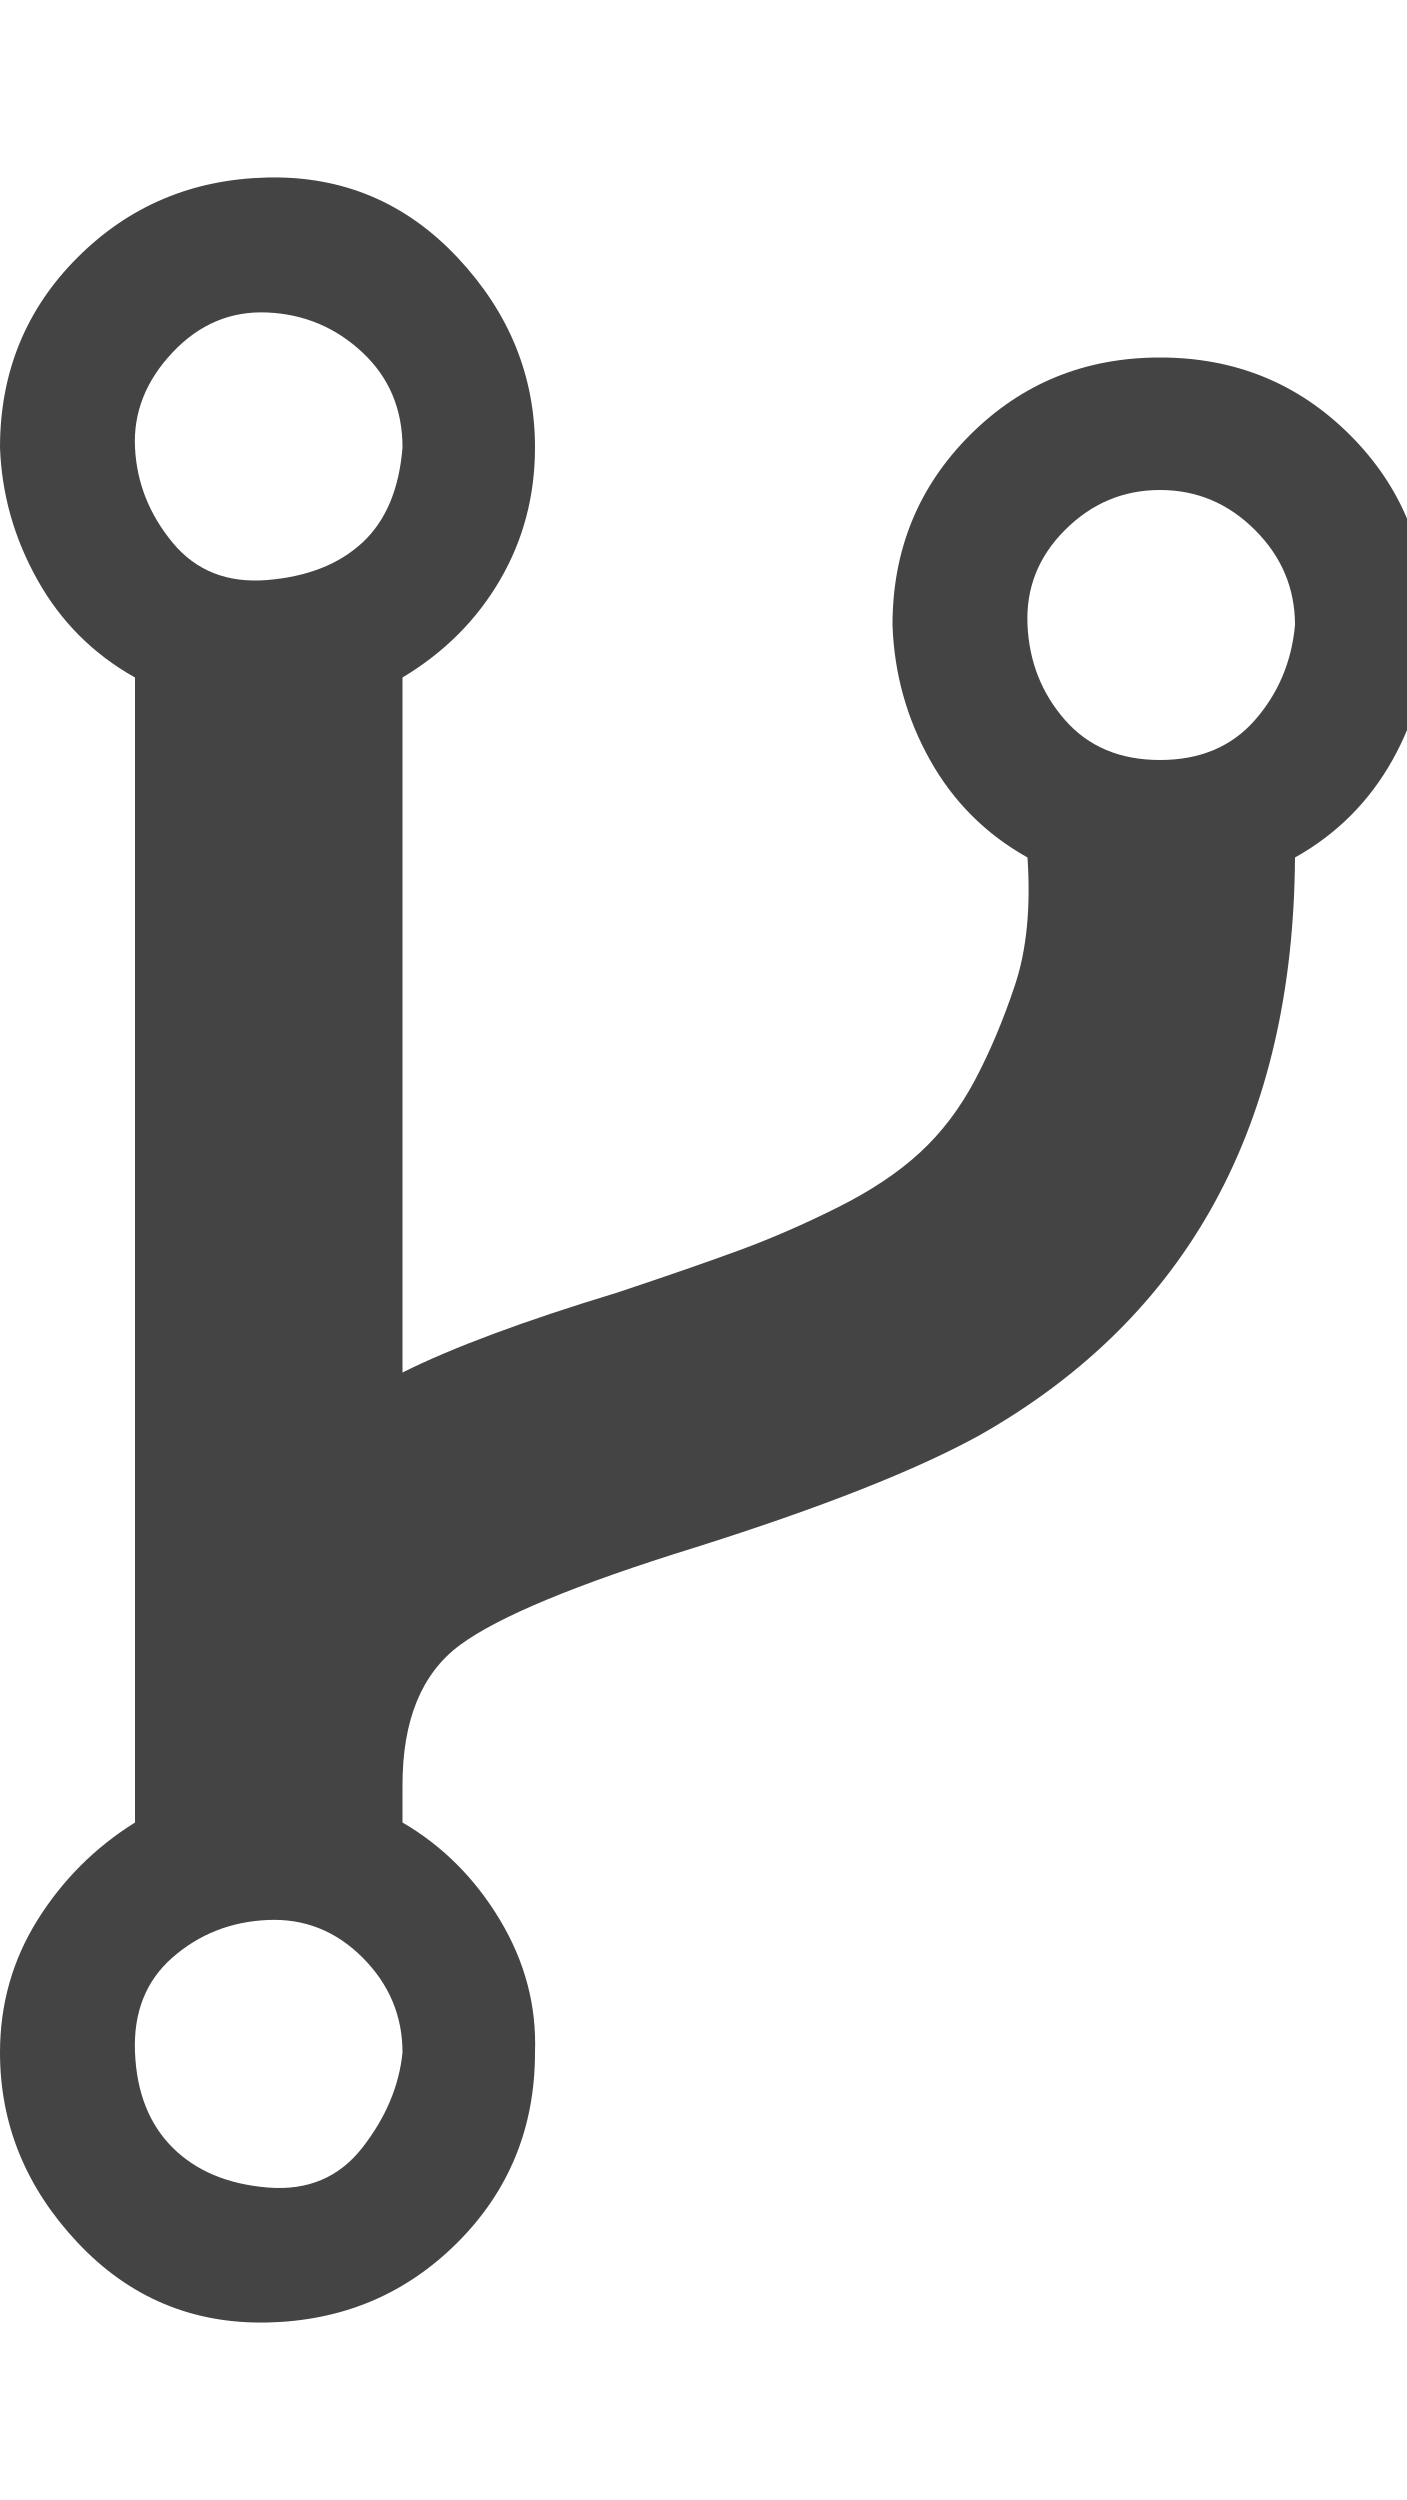
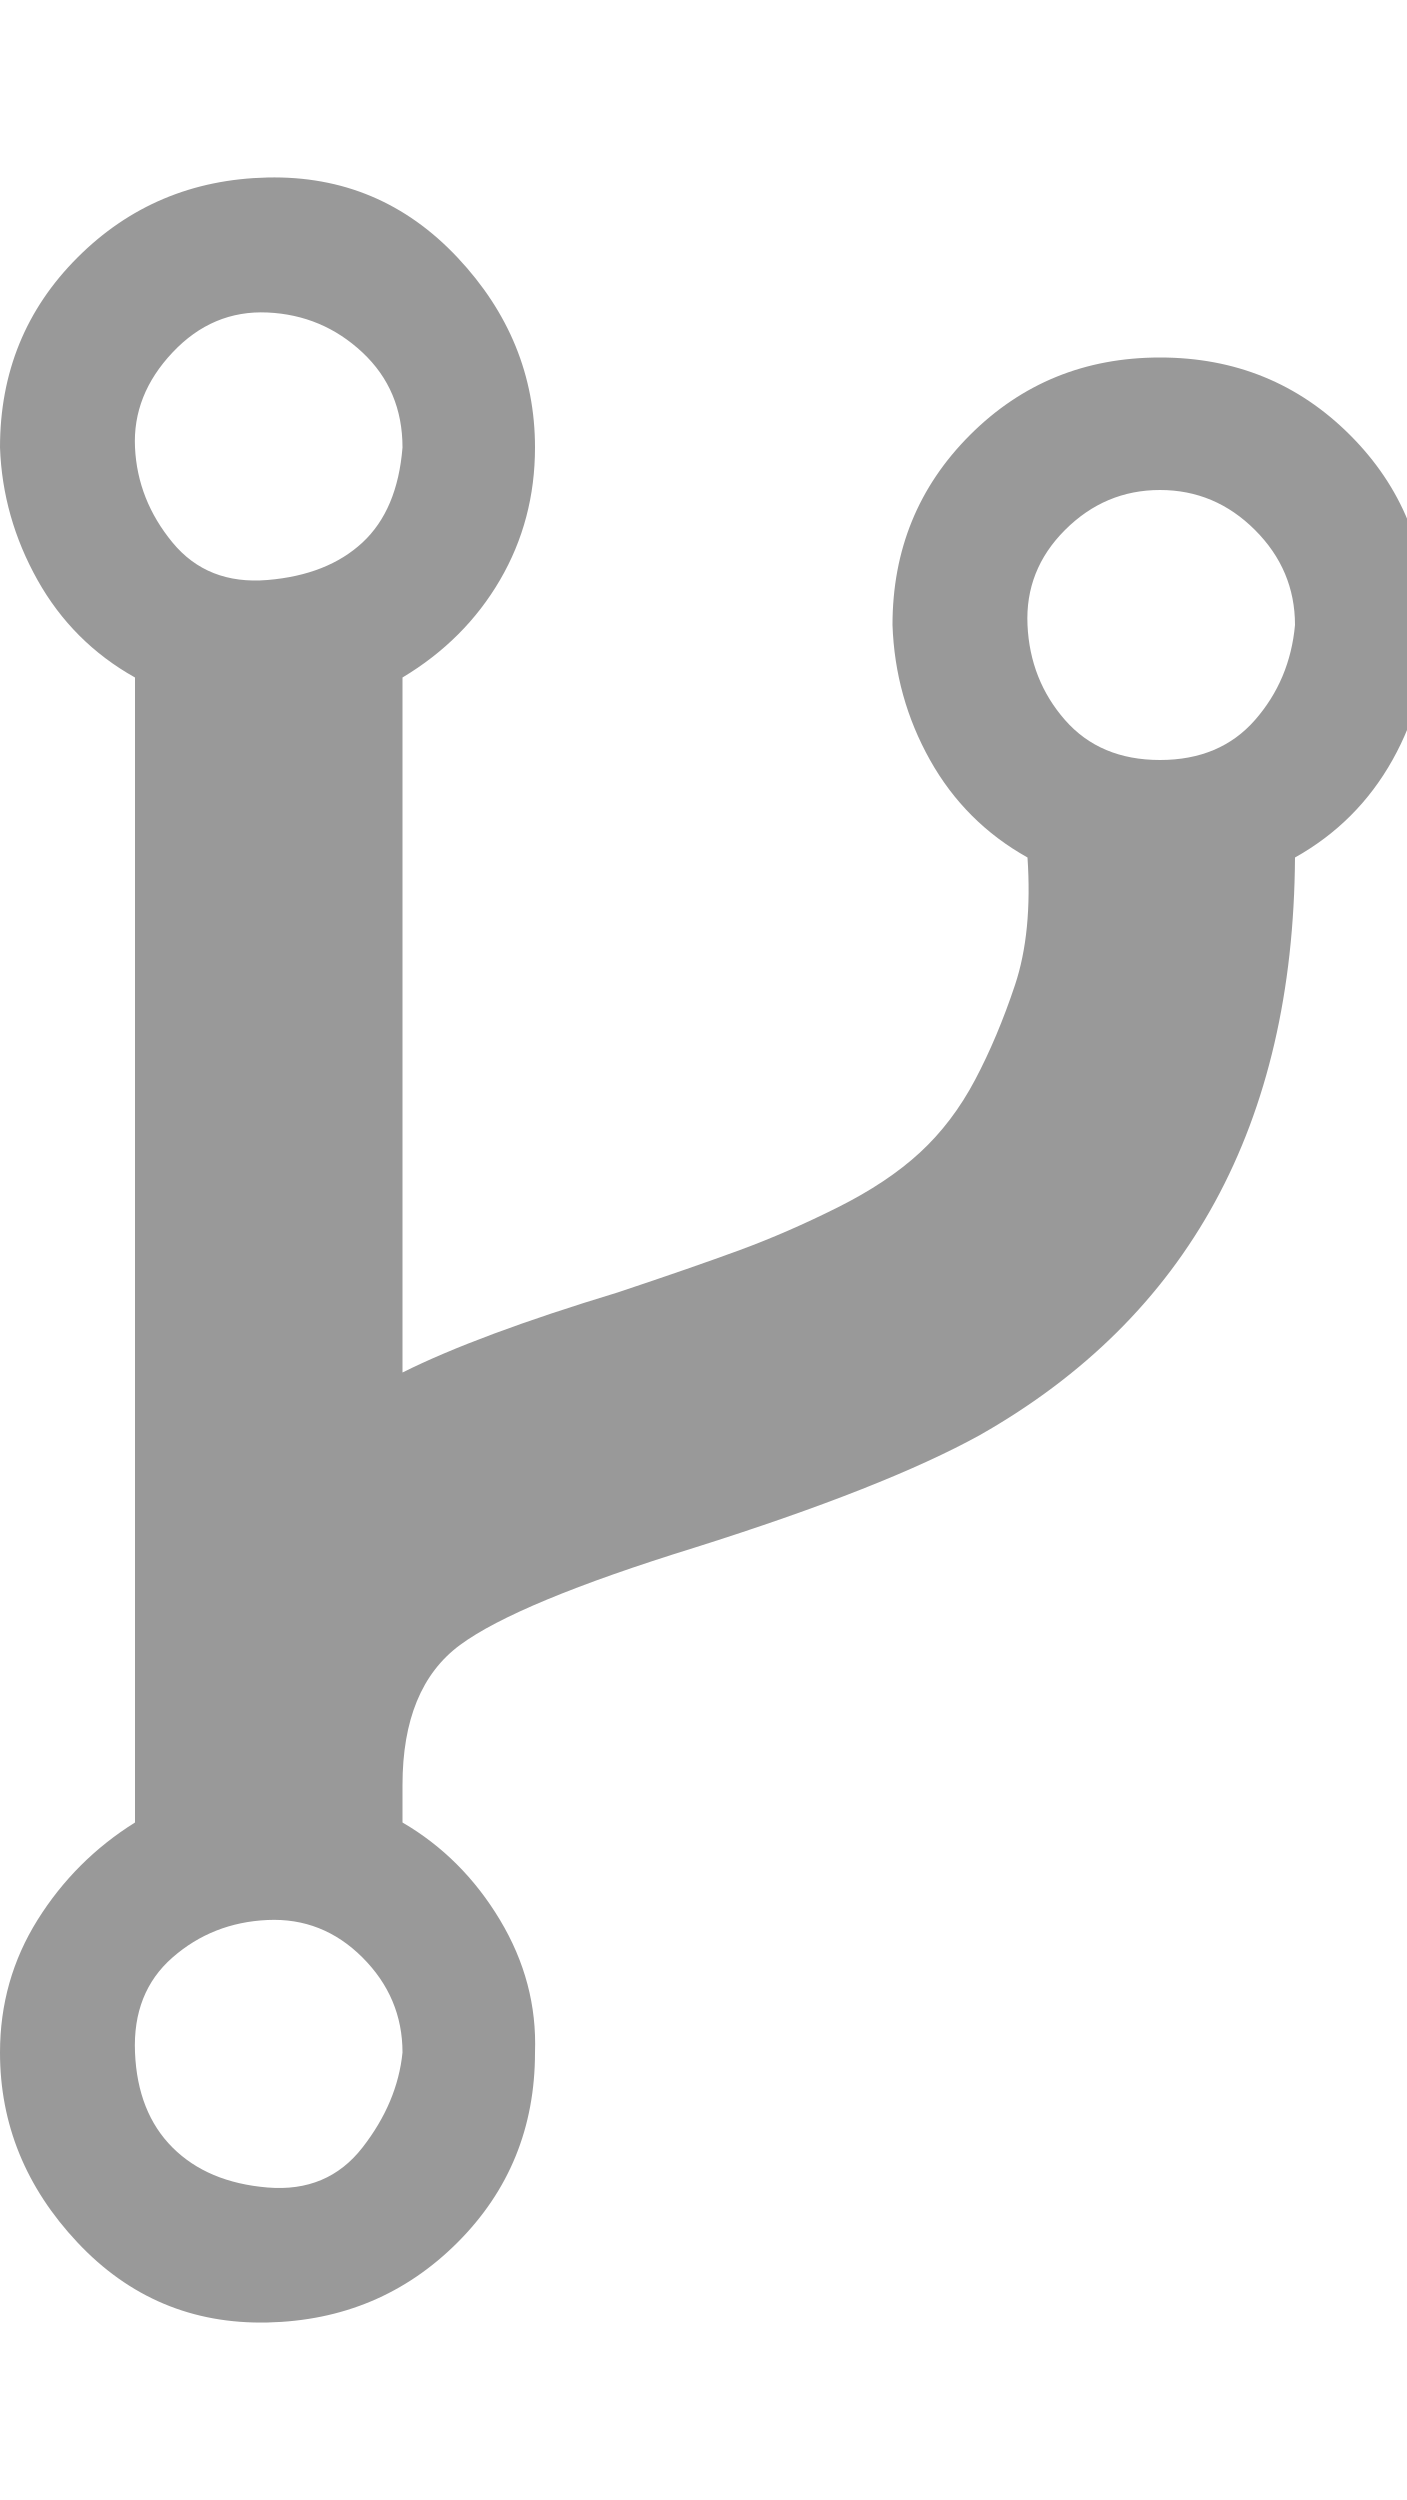
<svg xmlns="http://www.w3.org/2000/svg" version="1.1" width="18" height="32" viewBox="0 0 18 32">
-   <path d="M5.152 26.272q0-0.704-0.512-1.216t-1.216-0.48-1.216 0.48-0.48 1.216 0.48 1.216 1.216 0.512 1.216-0.512 0.512-1.216zM5.152 5.728q0-0.736-0.512-1.216t-1.216-0.512-1.216 0.512-0.48 1.216 0.48 1.216 1.216 0.48 1.216-0.48 0.512-1.216zM16.576 8q0-0.704-0.512-1.216t-1.216-0.512-1.216 0.512-0.48 1.216 0.48 1.216 1.216 0.512 1.216-0.512 0.512-1.216zM18.272 8q0 0.928-0.448 1.728t-1.248 1.248q-0.032 5.12-4.032 7.392-1.216 0.672-3.648 1.44-2.272 0.704-3.008 1.248t-0.736 1.792v0.48q0.768 0.448 1.248 1.248t0.448 1.696q0 1.44-0.992 2.432t-2.432 1.024-2.432-1.024-0.992-2.432q0-0.928 0.48-1.696t1.248-1.248v-14.656q-0.8-0.448-1.248-1.248t-0.48-1.696q0-1.44 0.992-2.432t2.432-1.024 2.432 1.024 0.992 2.432q0 0.928-0.448 1.696t-1.248 1.248v8.896q0.96-0.48 2.752-1.024 0.96-0.32 1.568-0.544t1.248-0.544 1.056-0.704 0.704-0.928 0.512-1.216 0.16-1.632q-0.8-0.448-1.248-1.248t-0.48-1.728q0-1.44 0.992-2.432t2.432-0.992 2.432 0.992 0.992 2.432z" fill="#444444" />
+   <path d="M5.152 26.272q0-0.704-0.512-1.216t-1.216-0.48-1.216 0.48-0.48 1.216 0.48 1.216 1.216 0.512 1.216-0.512 0.512-1.216zM5.152 5.728q0-0.736-0.512-1.216t-1.216-0.512-1.216 0.512-0.48 1.216 0.48 1.216 1.216 0.48 1.216-0.48 0.512-1.216zM16.576 8q0-0.704-0.512-1.216t-1.216-0.512-1.216 0.512-0.48 1.216 0.48 1.216 1.216 0.512 1.216-0.512 0.512-1.216zM18.272 8q0 0.928-0.448 1.728t-1.248 1.248q-0.032 5.12-4.032 7.392-1.216 0.672-3.648 1.44-2.272 0.704-3.008 1.248t-0.736 1.792v0.48q0.768 0.448 1.248 1.248t0.448 1.696q0 1.44-0.992 2.432t-2.432 1.024-2.432-1.024-0.992-2.432q0-0.928 0.48-1.696t1.248-1.248v-14.656q-0.8-0.448-1.248-1.248t-0.48-1.696q0-1.44 0.992-2.432t2.432-1.024 2.432 1.024 0.992 2.432q0 0.928-0.448 1.696t-1.248 1.248v8.896q0.96-0.48 2.752-1.024 0.96-0.32 1.568-0.544t1.248-0.544 1.056-0.704 0.704-0.928 0.512-1.216 0.16-1.632q-0.8-0.448-1.248-1.248t-0.48-1.728q0-1.44 0.992-2.432t2.432-0.992 2.432 0.992 0.992 2.432z" fill="#999" />
</svg>
